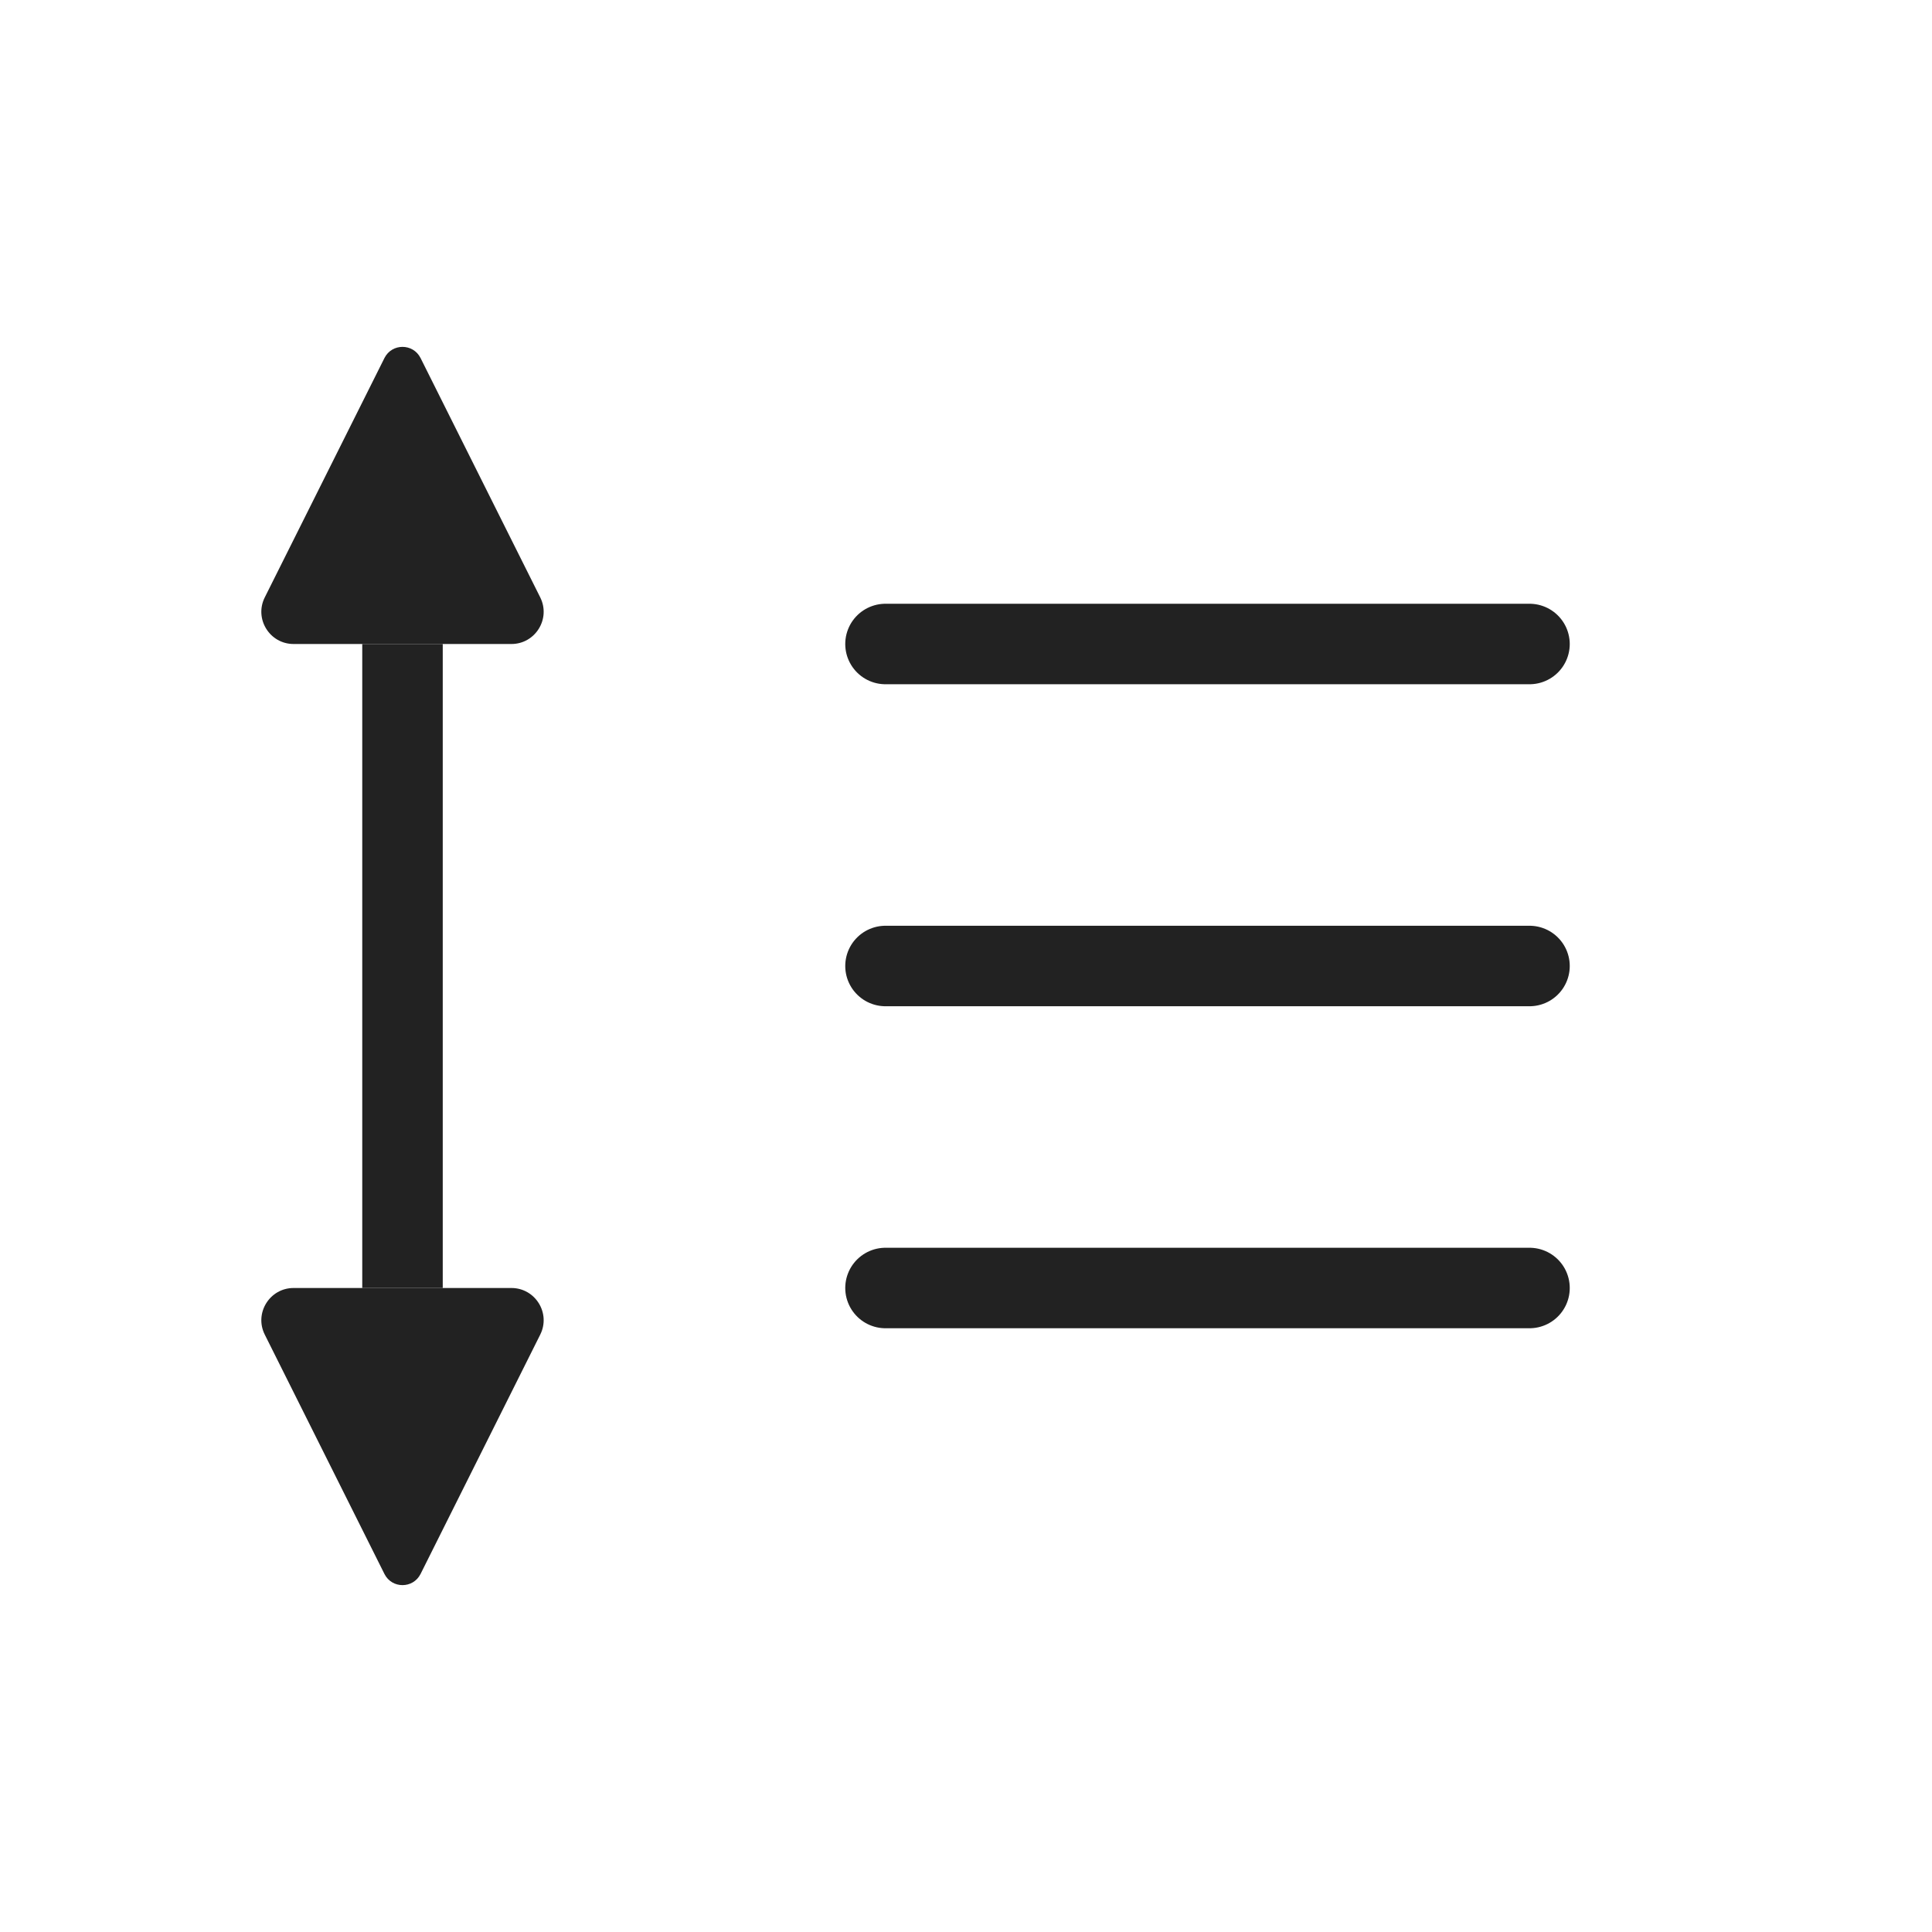
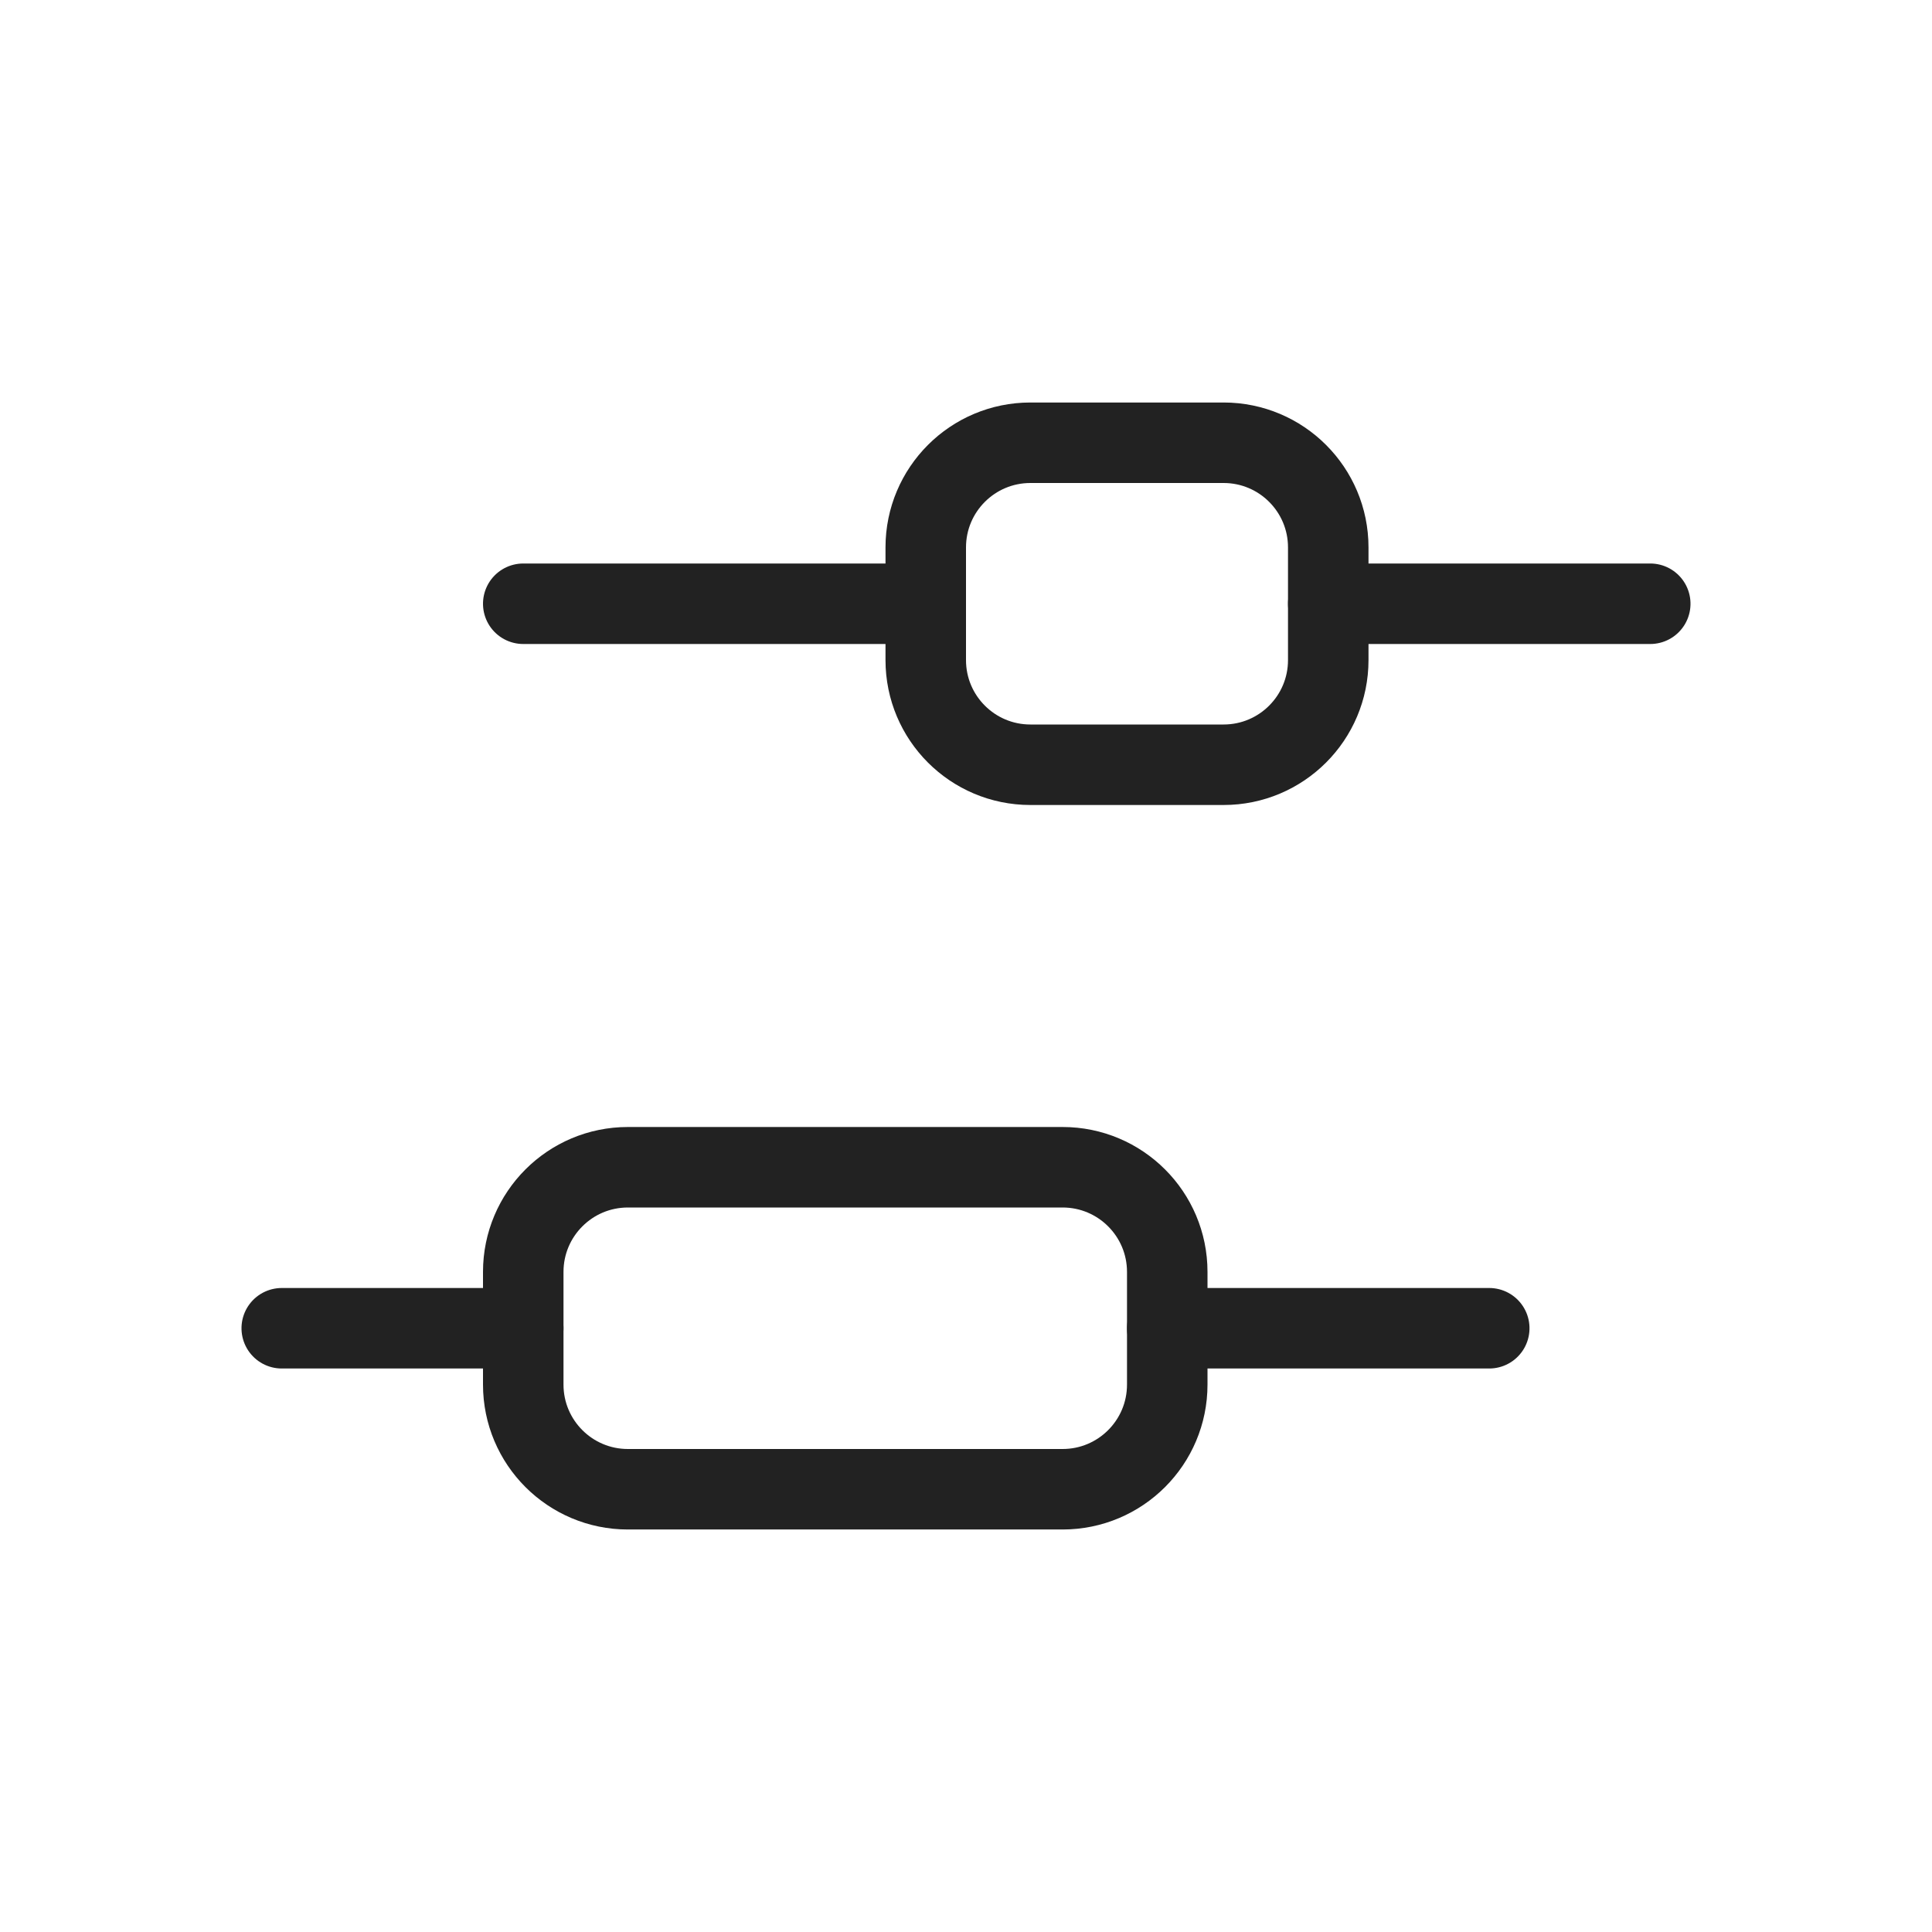
- <svg xmlns="http://www.w3.org/2000/svg" width="800px" height="800px" viewBox="0 0 24 24" fill="none">
-   <path d="M5 8L5 16" stroke="#222222" stroke-linejoin="round" />
-   <path d="M5.224 4.447L6.711 7.421C6.844 7.687 6.65 8 6.353 8L3.647 8C3.35 8 3.156 7.687 3.289 7.421L4.776 4.447C4.869 4.263 5.131 4.263 5.224 4.447Z" fill="#222222" />
-   <path d="M5.224 19.553L6.711 16.579C6.844 16.313 6.65 16 6.353 16L3.647 16C3.35 16 3.156 16.313 3.289 16.579L4.776 19.553C4.869 19.737 5.131 19.737 5.224 19.553Z" fill="#222222" />
-   <path d="M11 8H19" stroke="#222222" stroke-linecap="round" />
-   <path d="M11 12H19" stroke="#222222" stroke-linecap="round" />
-   <path d="M11 16H19" stroke="#222222" stroke-linecap="round" />
+ <svg xmlns="http://www.w3.org/2000/svg" width="24" height="24" fill="none">
+   <g>
+     <g stroke-width="0" id="SVGRepo_bgCarrier" />
+     <g stroke-linejoin="round" stroke-linecap="round" id="SVGRepo_tracerCarrier" />
+     <g transform="rotate(-90 12 12)" id="SVGRepo_iconCarrier">
+       <path id="svg_1" stroke-linecap="round" stroke="#222222" d="m7.5,3.5l0,3" />
+       <path id="svg_2" stroke-linecap="round" stroke="#222222" d="m7.5,14.5l0,4" />
+       <path id="svg_3" stroke="#222222" d="m6.8,6.5c-0.718,0 -1.3,0.582 -1.3,1.3l0,5.4c0,0.718 0.582,1.3 1.3,1.3l1.4,0c0.718,0 1.3,-0.582 1.3,-1.3l0,-5.4c0,-0.718 -0.582,-1.3 -1.3,-1.3l-1.4,0z" />
+       <path id="svg_4" stroke-linecap="round" stroke="#222222" d="m16.5,6.5l0,5" />
+       <path id="svg_5" stroke-linecap="round" stroke="#222222" d="m16.5,16.5l0,4" />
+       <path id="svg_6" stroke="#222222" d="m15.8,11.5c-0.718,0 -1.3,0.582 -1.3,1.3l0,2.4c0,0.718 0.582,1.3 1.3,1.3l1.4,0c0.718,0 1.3,-0.582 1.3,-1.3l0,-2.4c0,-0.718 -0.582,-1.3 -1.3,-1.3l-1.4,0z" />
+     </g>
+   </g>
</svg>
